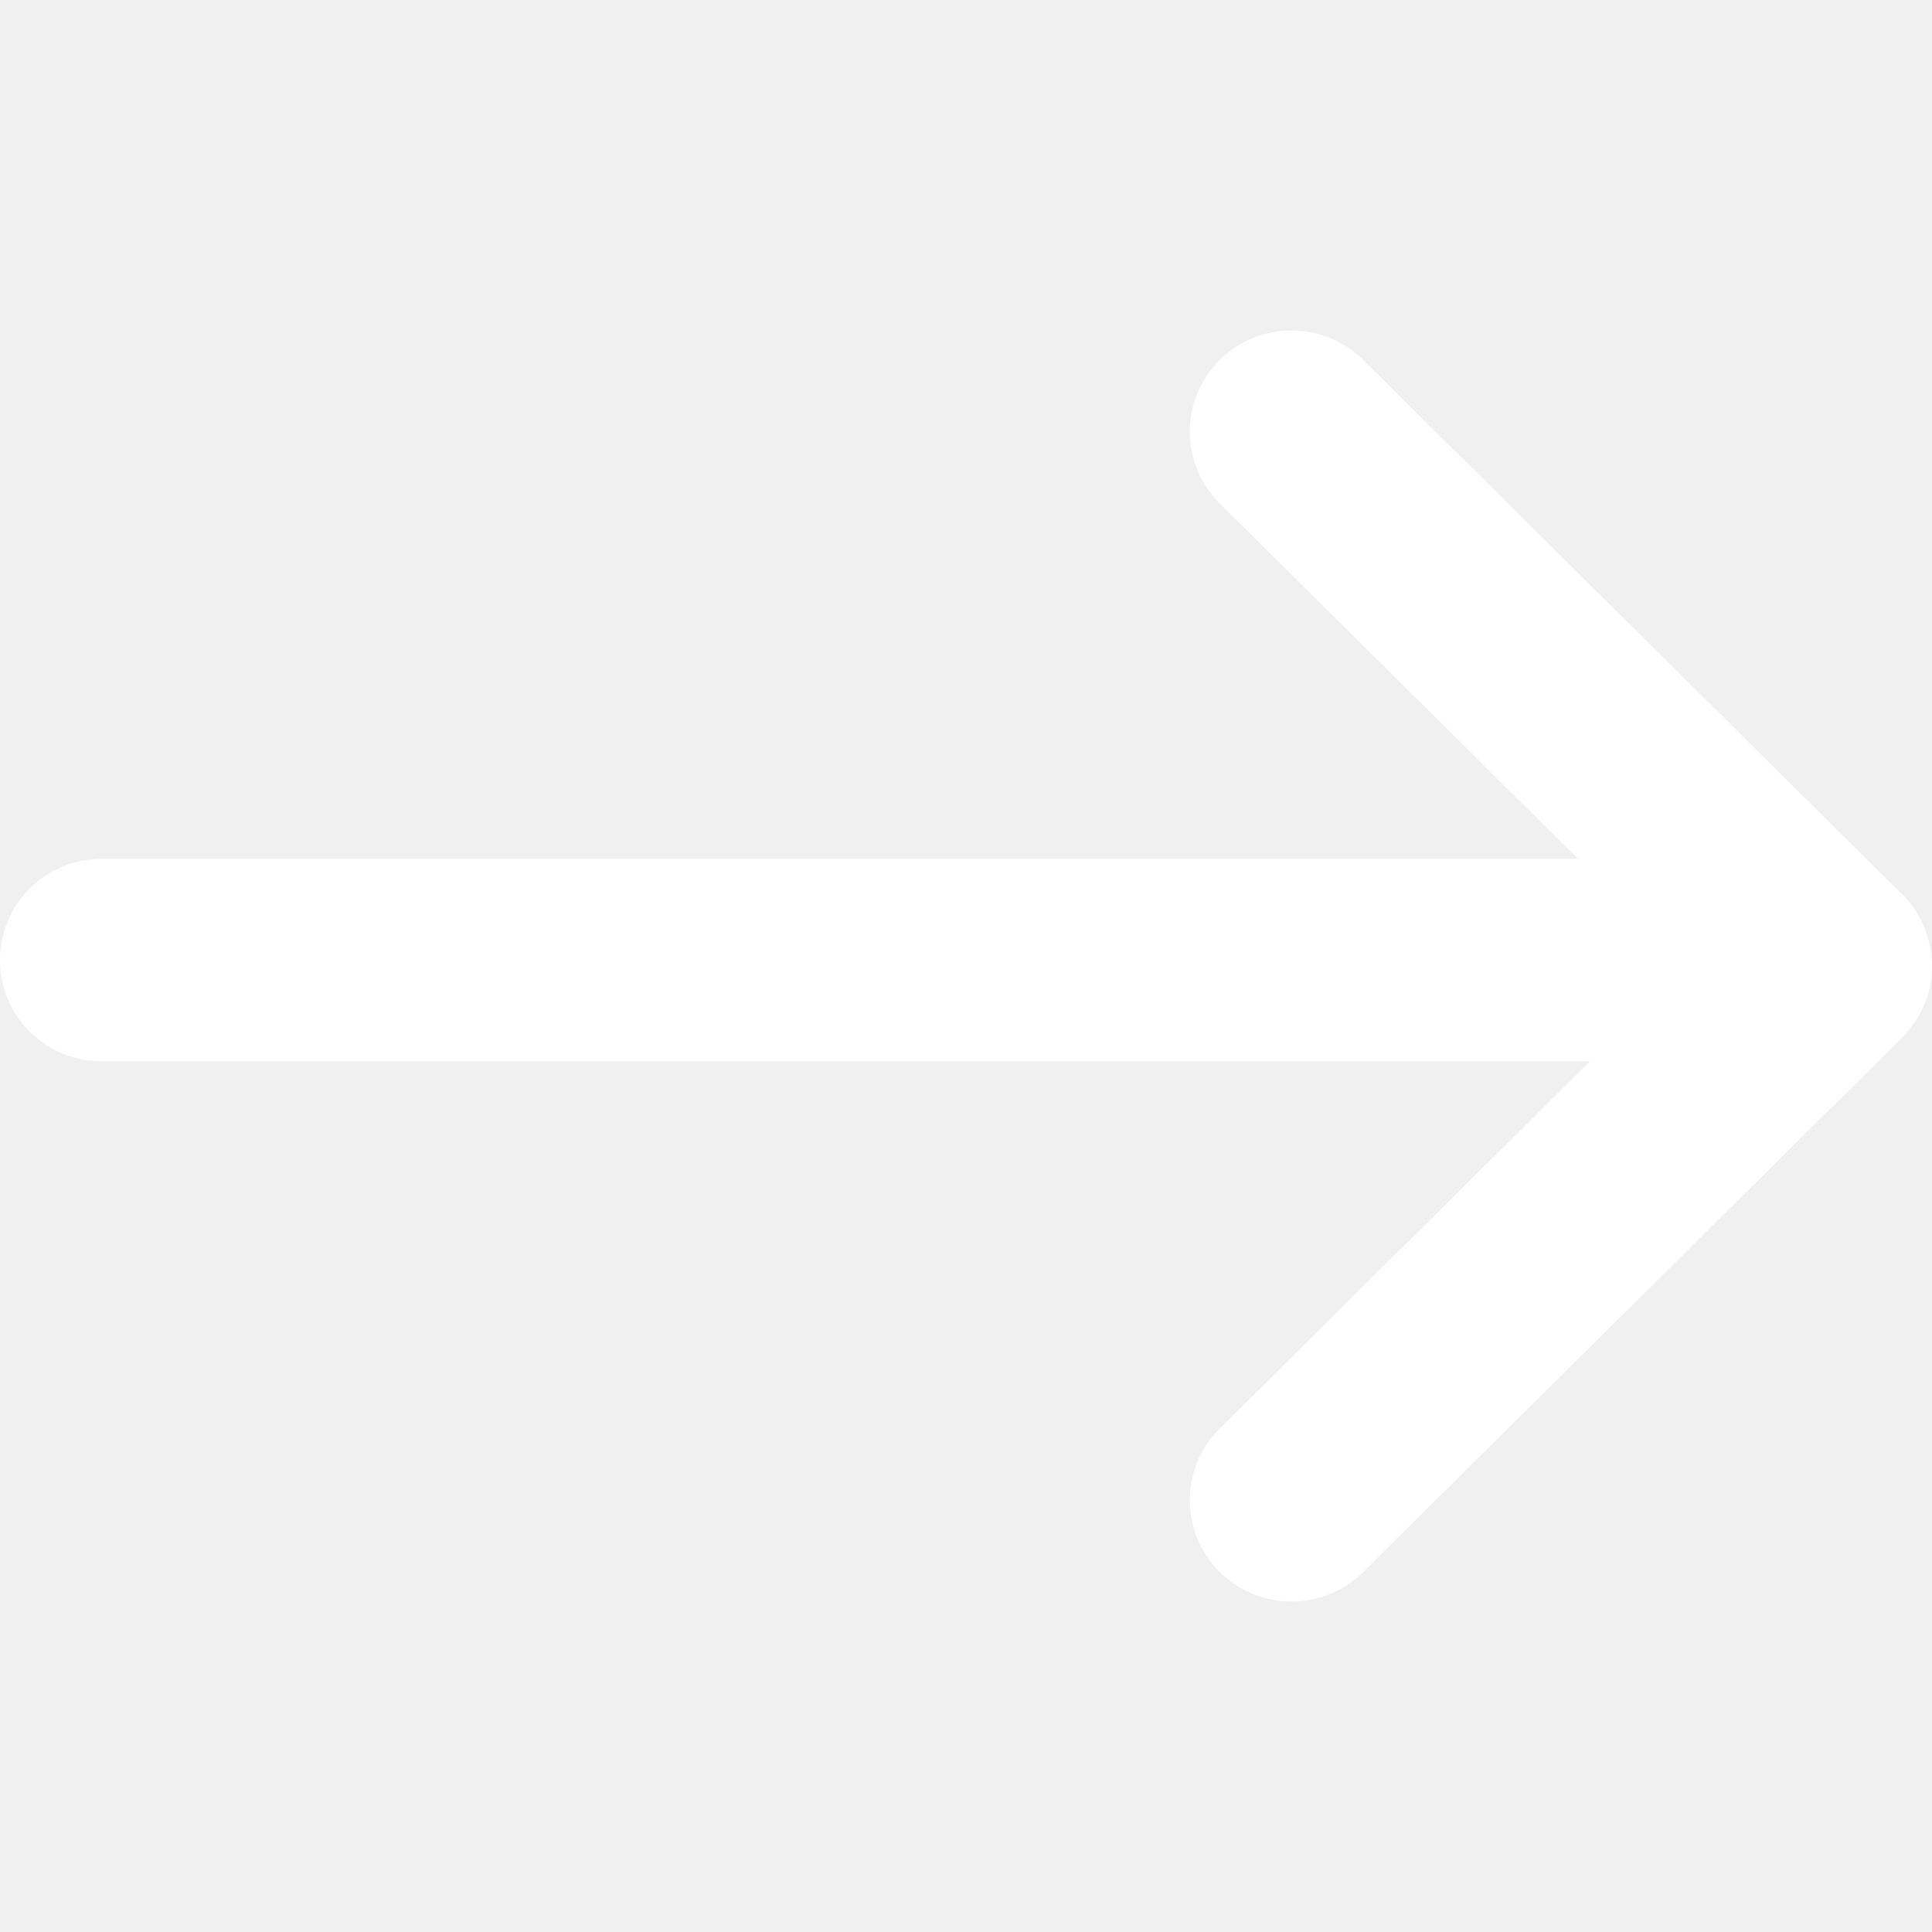
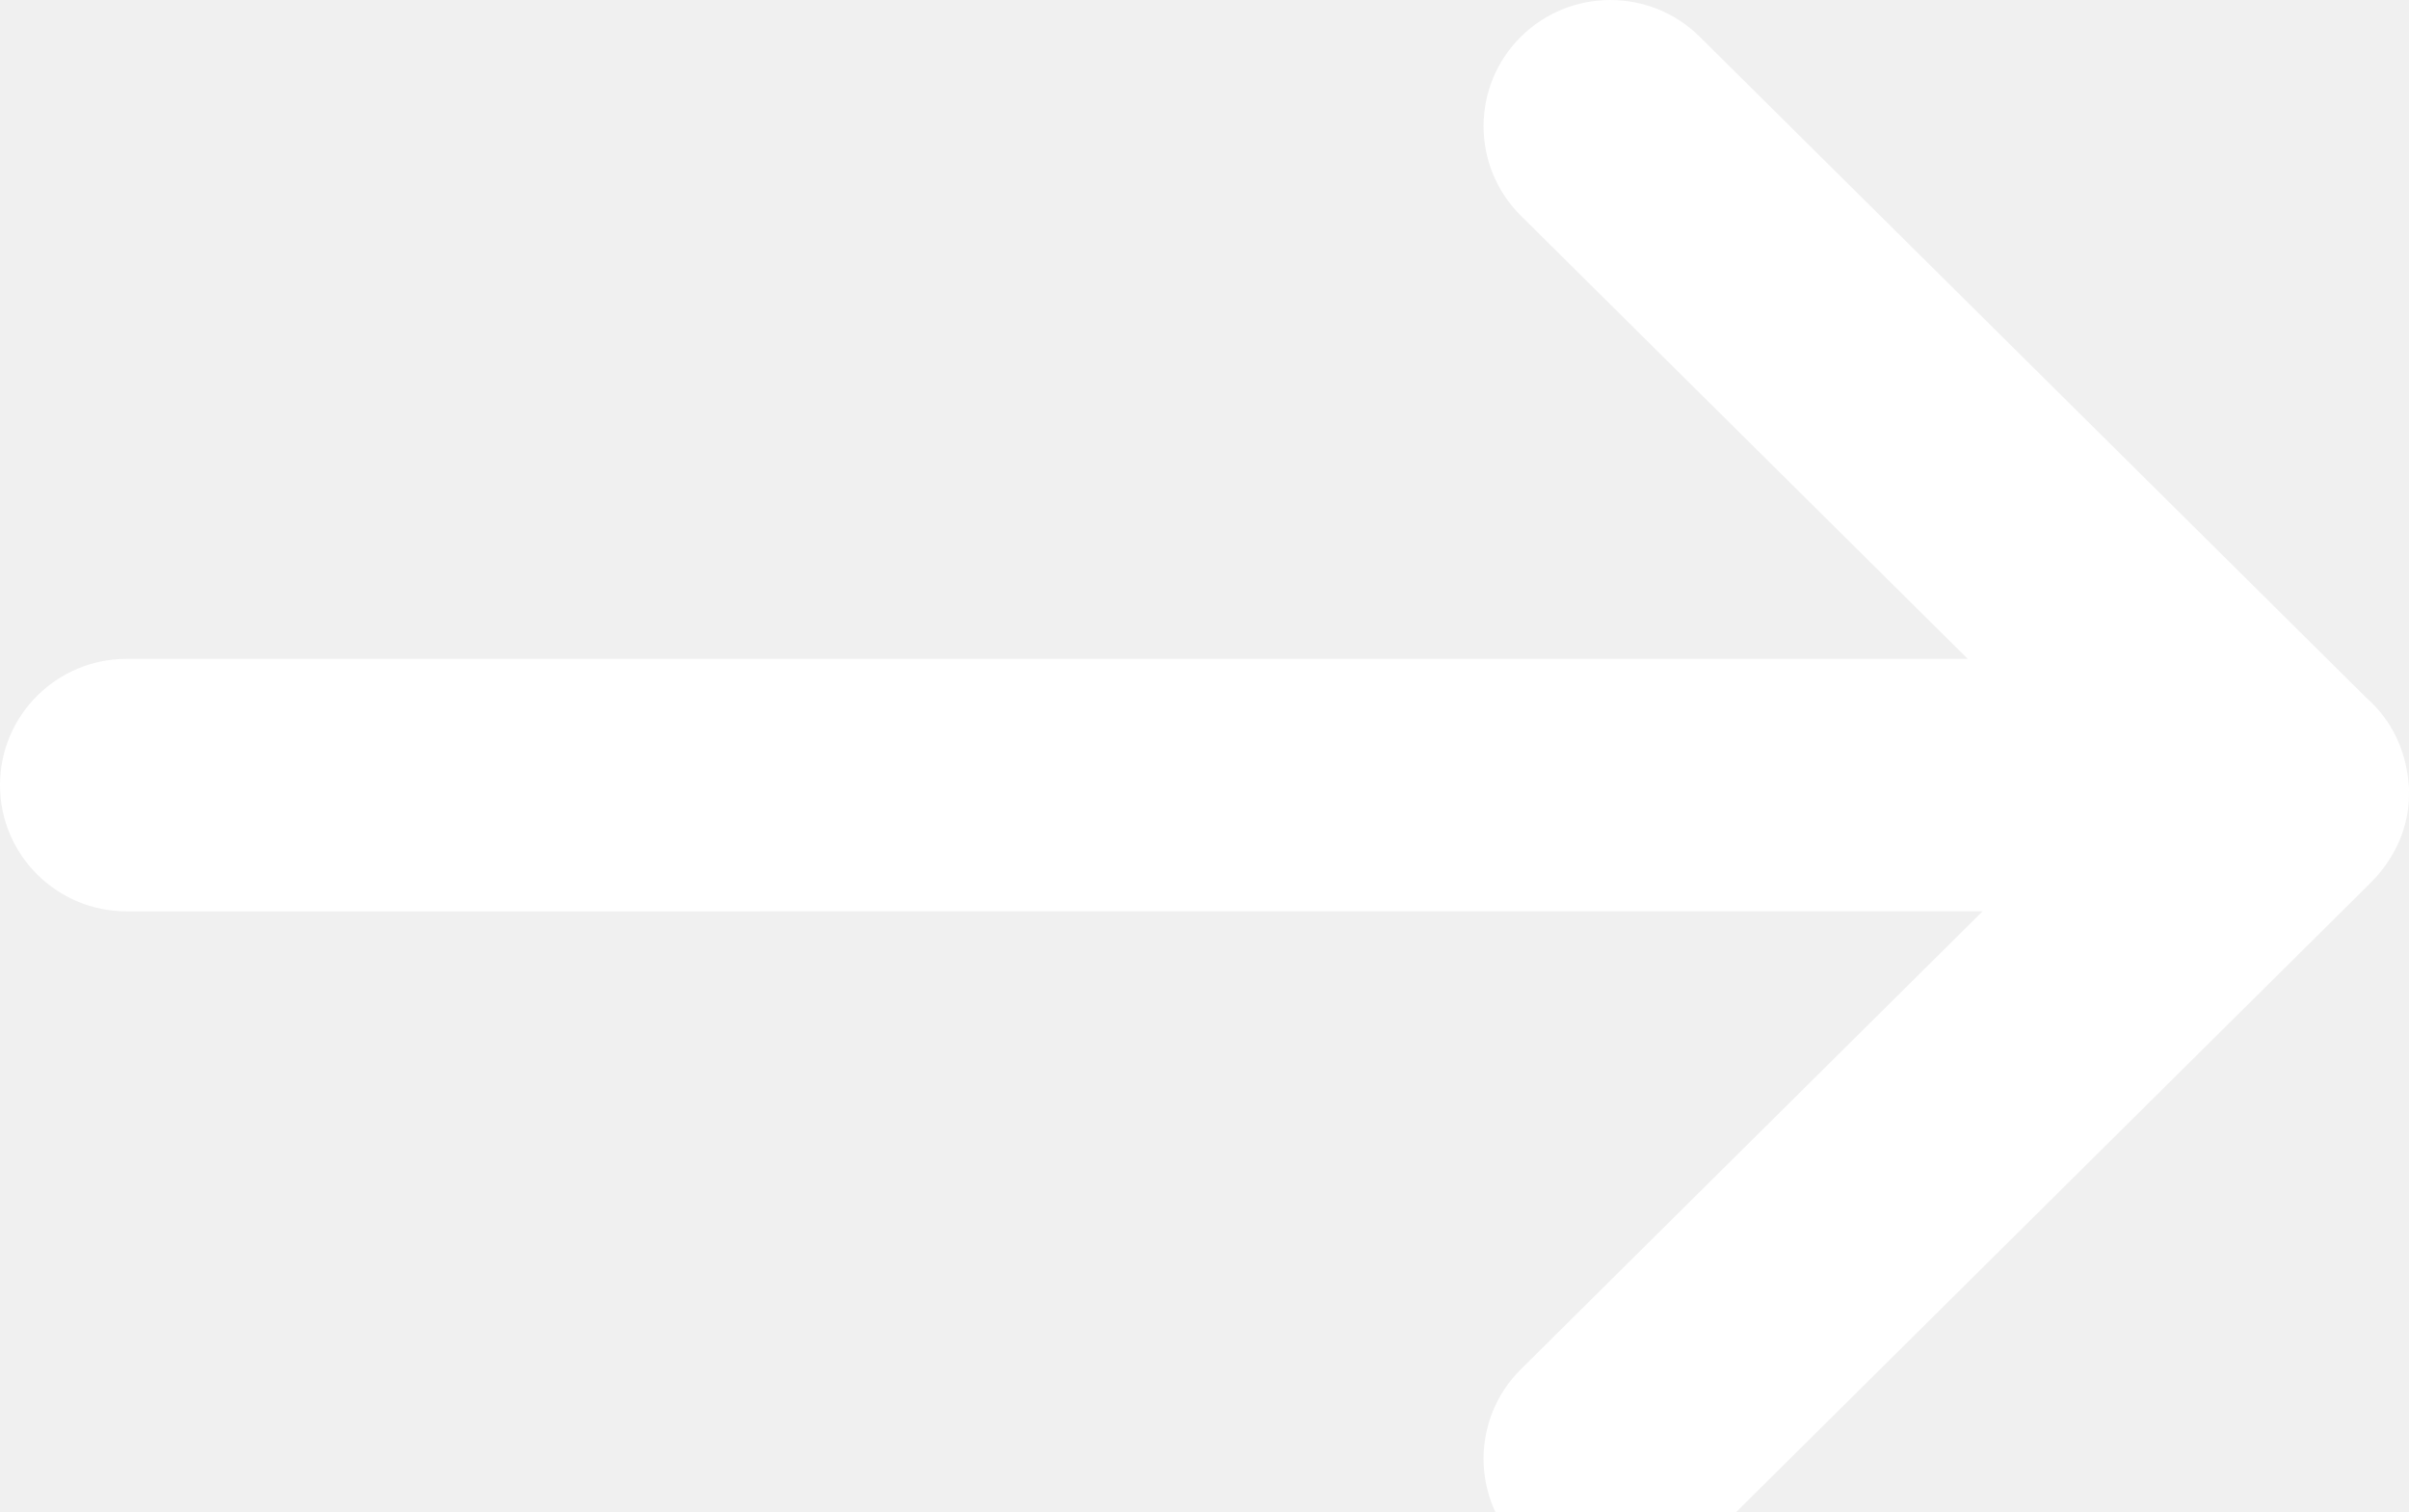
- <svg xmlns="http://www.w3.org/2000/svg" width="800px" height="800px" viewBox="0 -6.5 38 38" version="1.1">
-   <g id="icons" stroke="none" stroke-width="1" fill="none" fill-rule="evenodd">
-     <g id="ui-gambling-website-lined-icnos-casinoshunter" transform="translate(-1511, -158)" fill="#FFF" fill-rule="nonzero">
+ <svg xmlns="http://www.w3.org/2000/svg" version="1.1">
+   <g id="icons" stroke="none" stroke-width="1" fill="#FFF" fill-rule="evenodd">
+     <g id="ui-gambling-website-lined-icnos-casinoshunter" transform="translate(-1511, -158)">
      <g id="1" transform="translate(1350, 120)">
        <path d="M187.812,38.58 L198.325,49.004 L198.413,49.086 C198.765,49.435 198.97,49.895 199,50.438 L198.998,50.621 C198.973,51.051 198.808,51.463 198.484,51.831 L198.361,51.958 L187.812,62.42 C187.032,63.193 185.771,63.193 184.99,62.42 C184.206,61.642 184.206,60.376 184.99,59.598 L192.274,52.374 L162.999,52.375 C161.897,52.375 161,51.485 161,50.384 C161,49.282 161.897,48.392 162.999,48.392 L192.039,48.392 L184.99,41.402 C184.206,40.624 184.206,39.358 184.99,38.58 C185.771,37.807 187.032,37.807 187.812,38.58 Z" id="right-arrow">
- 
-                 </path>
+         </path>
      </g>
    </g>
  </g>
</svg>
